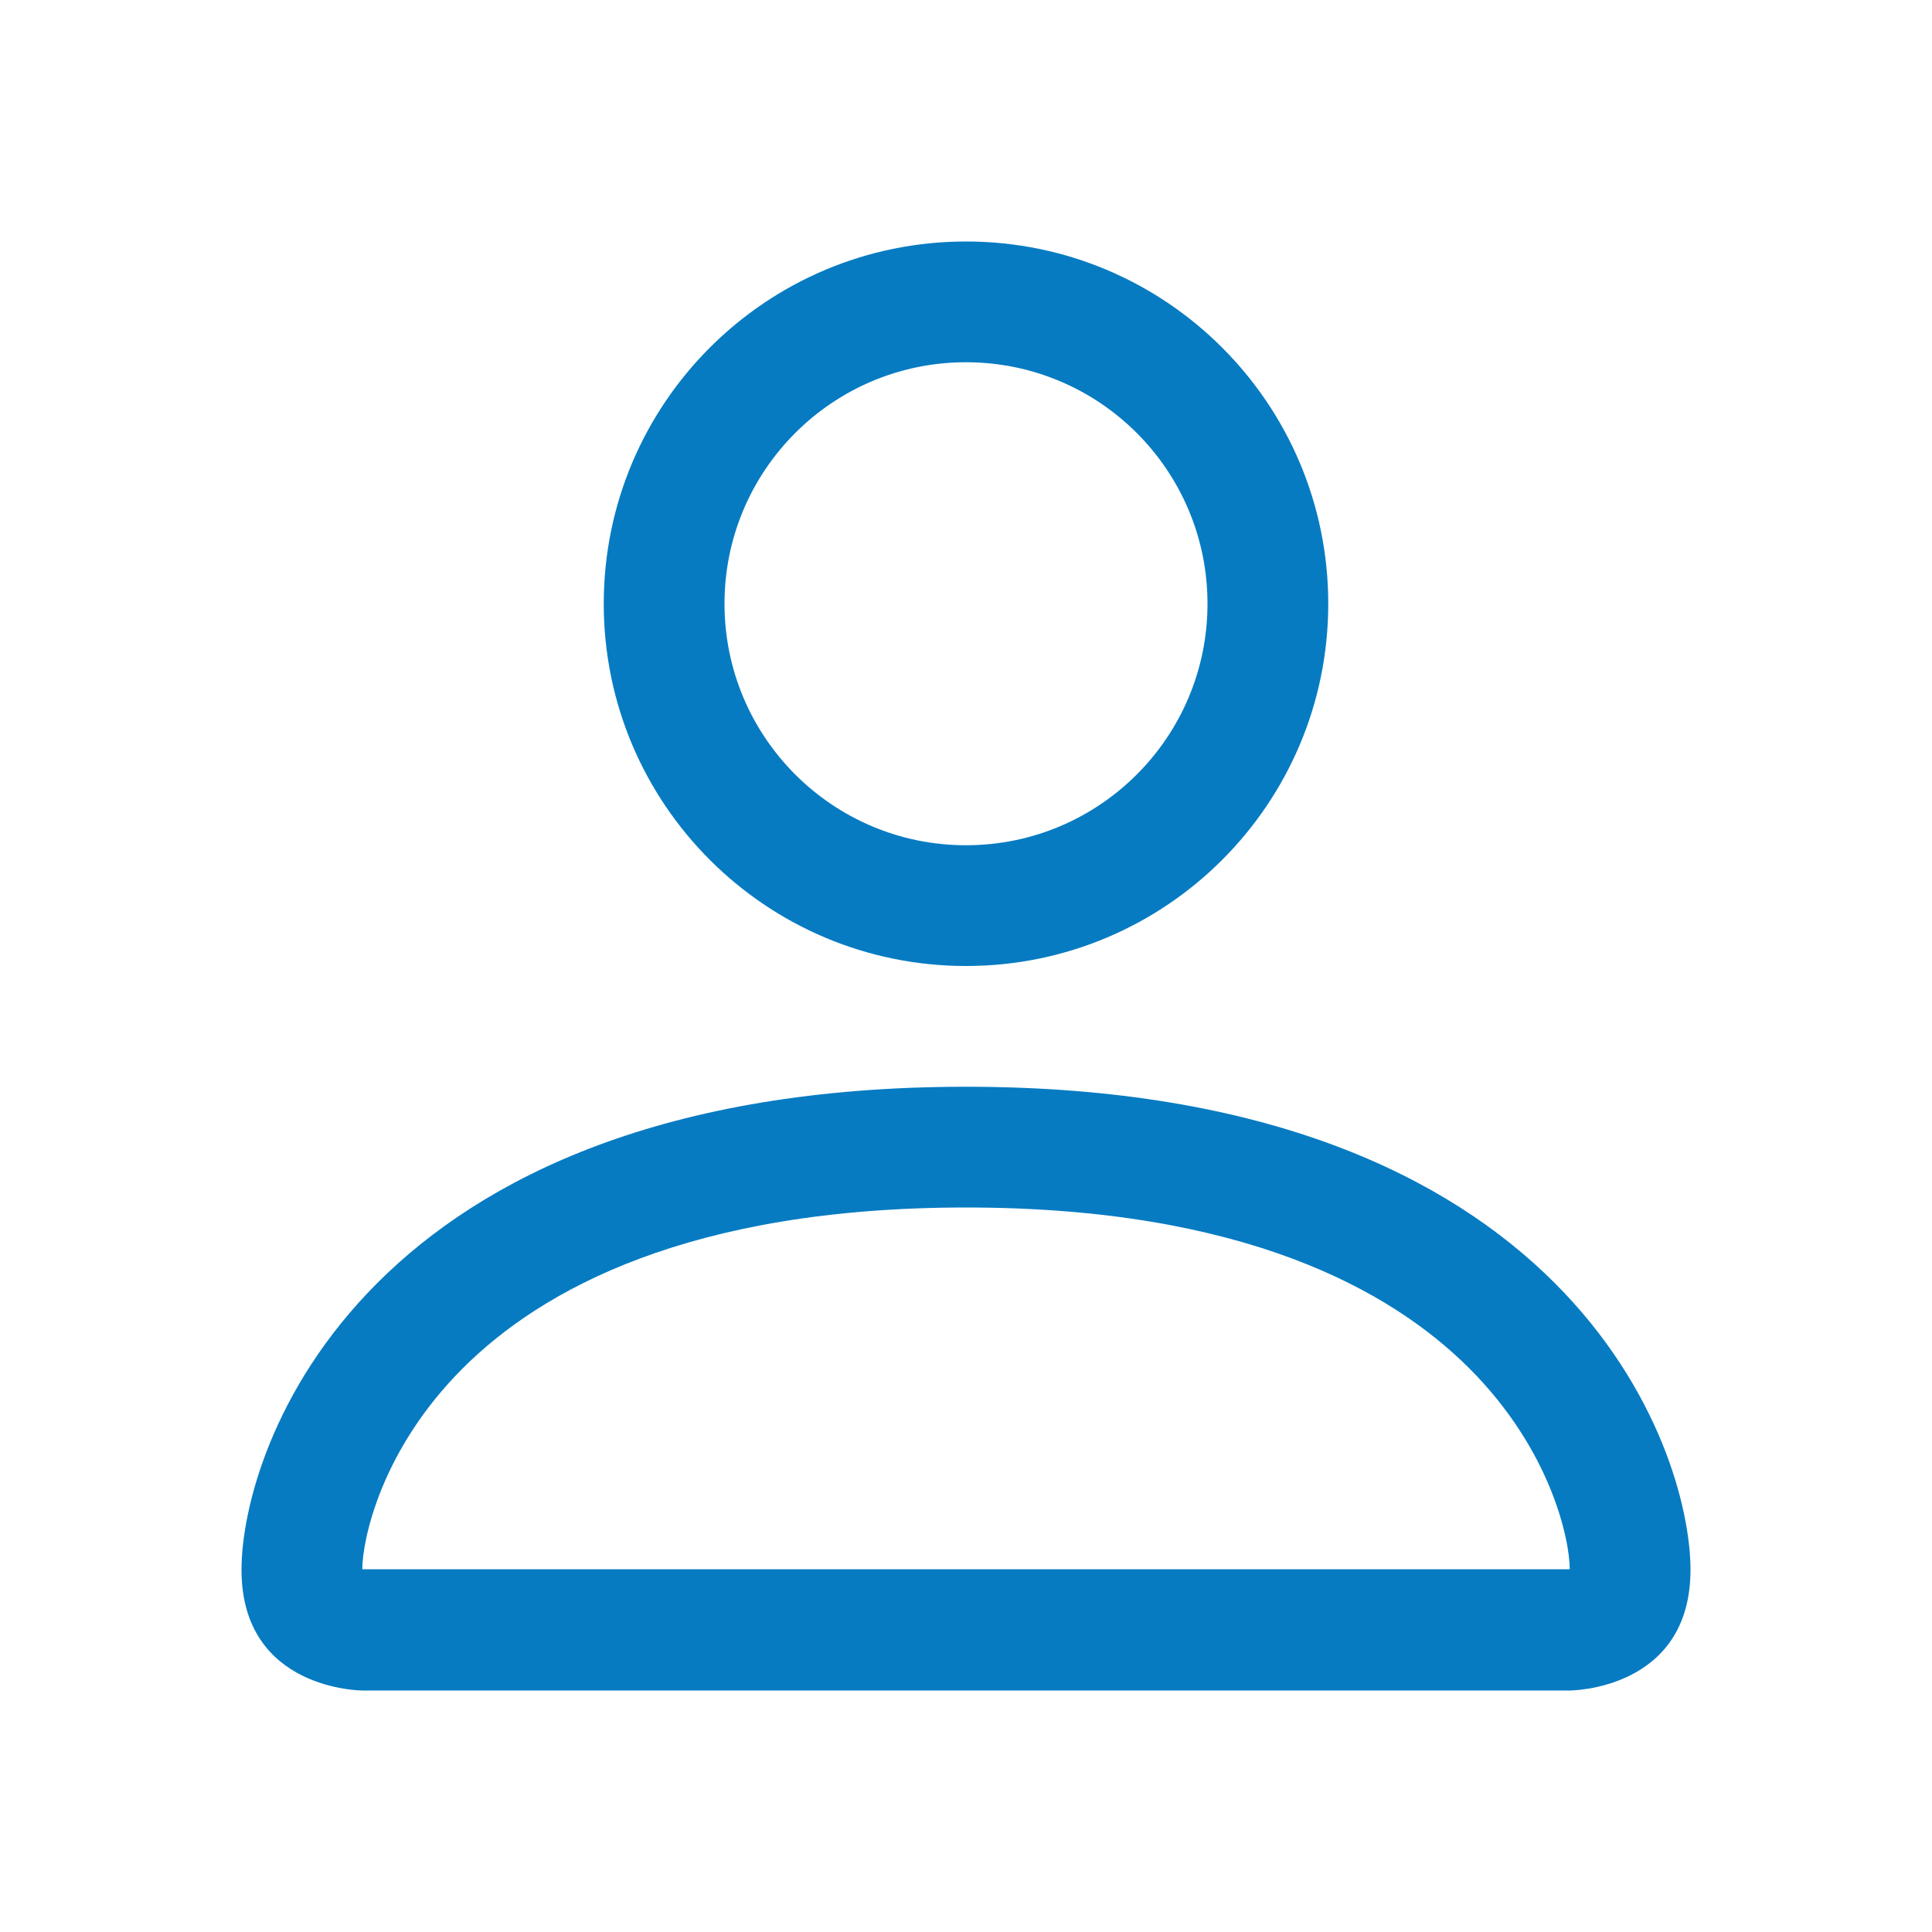
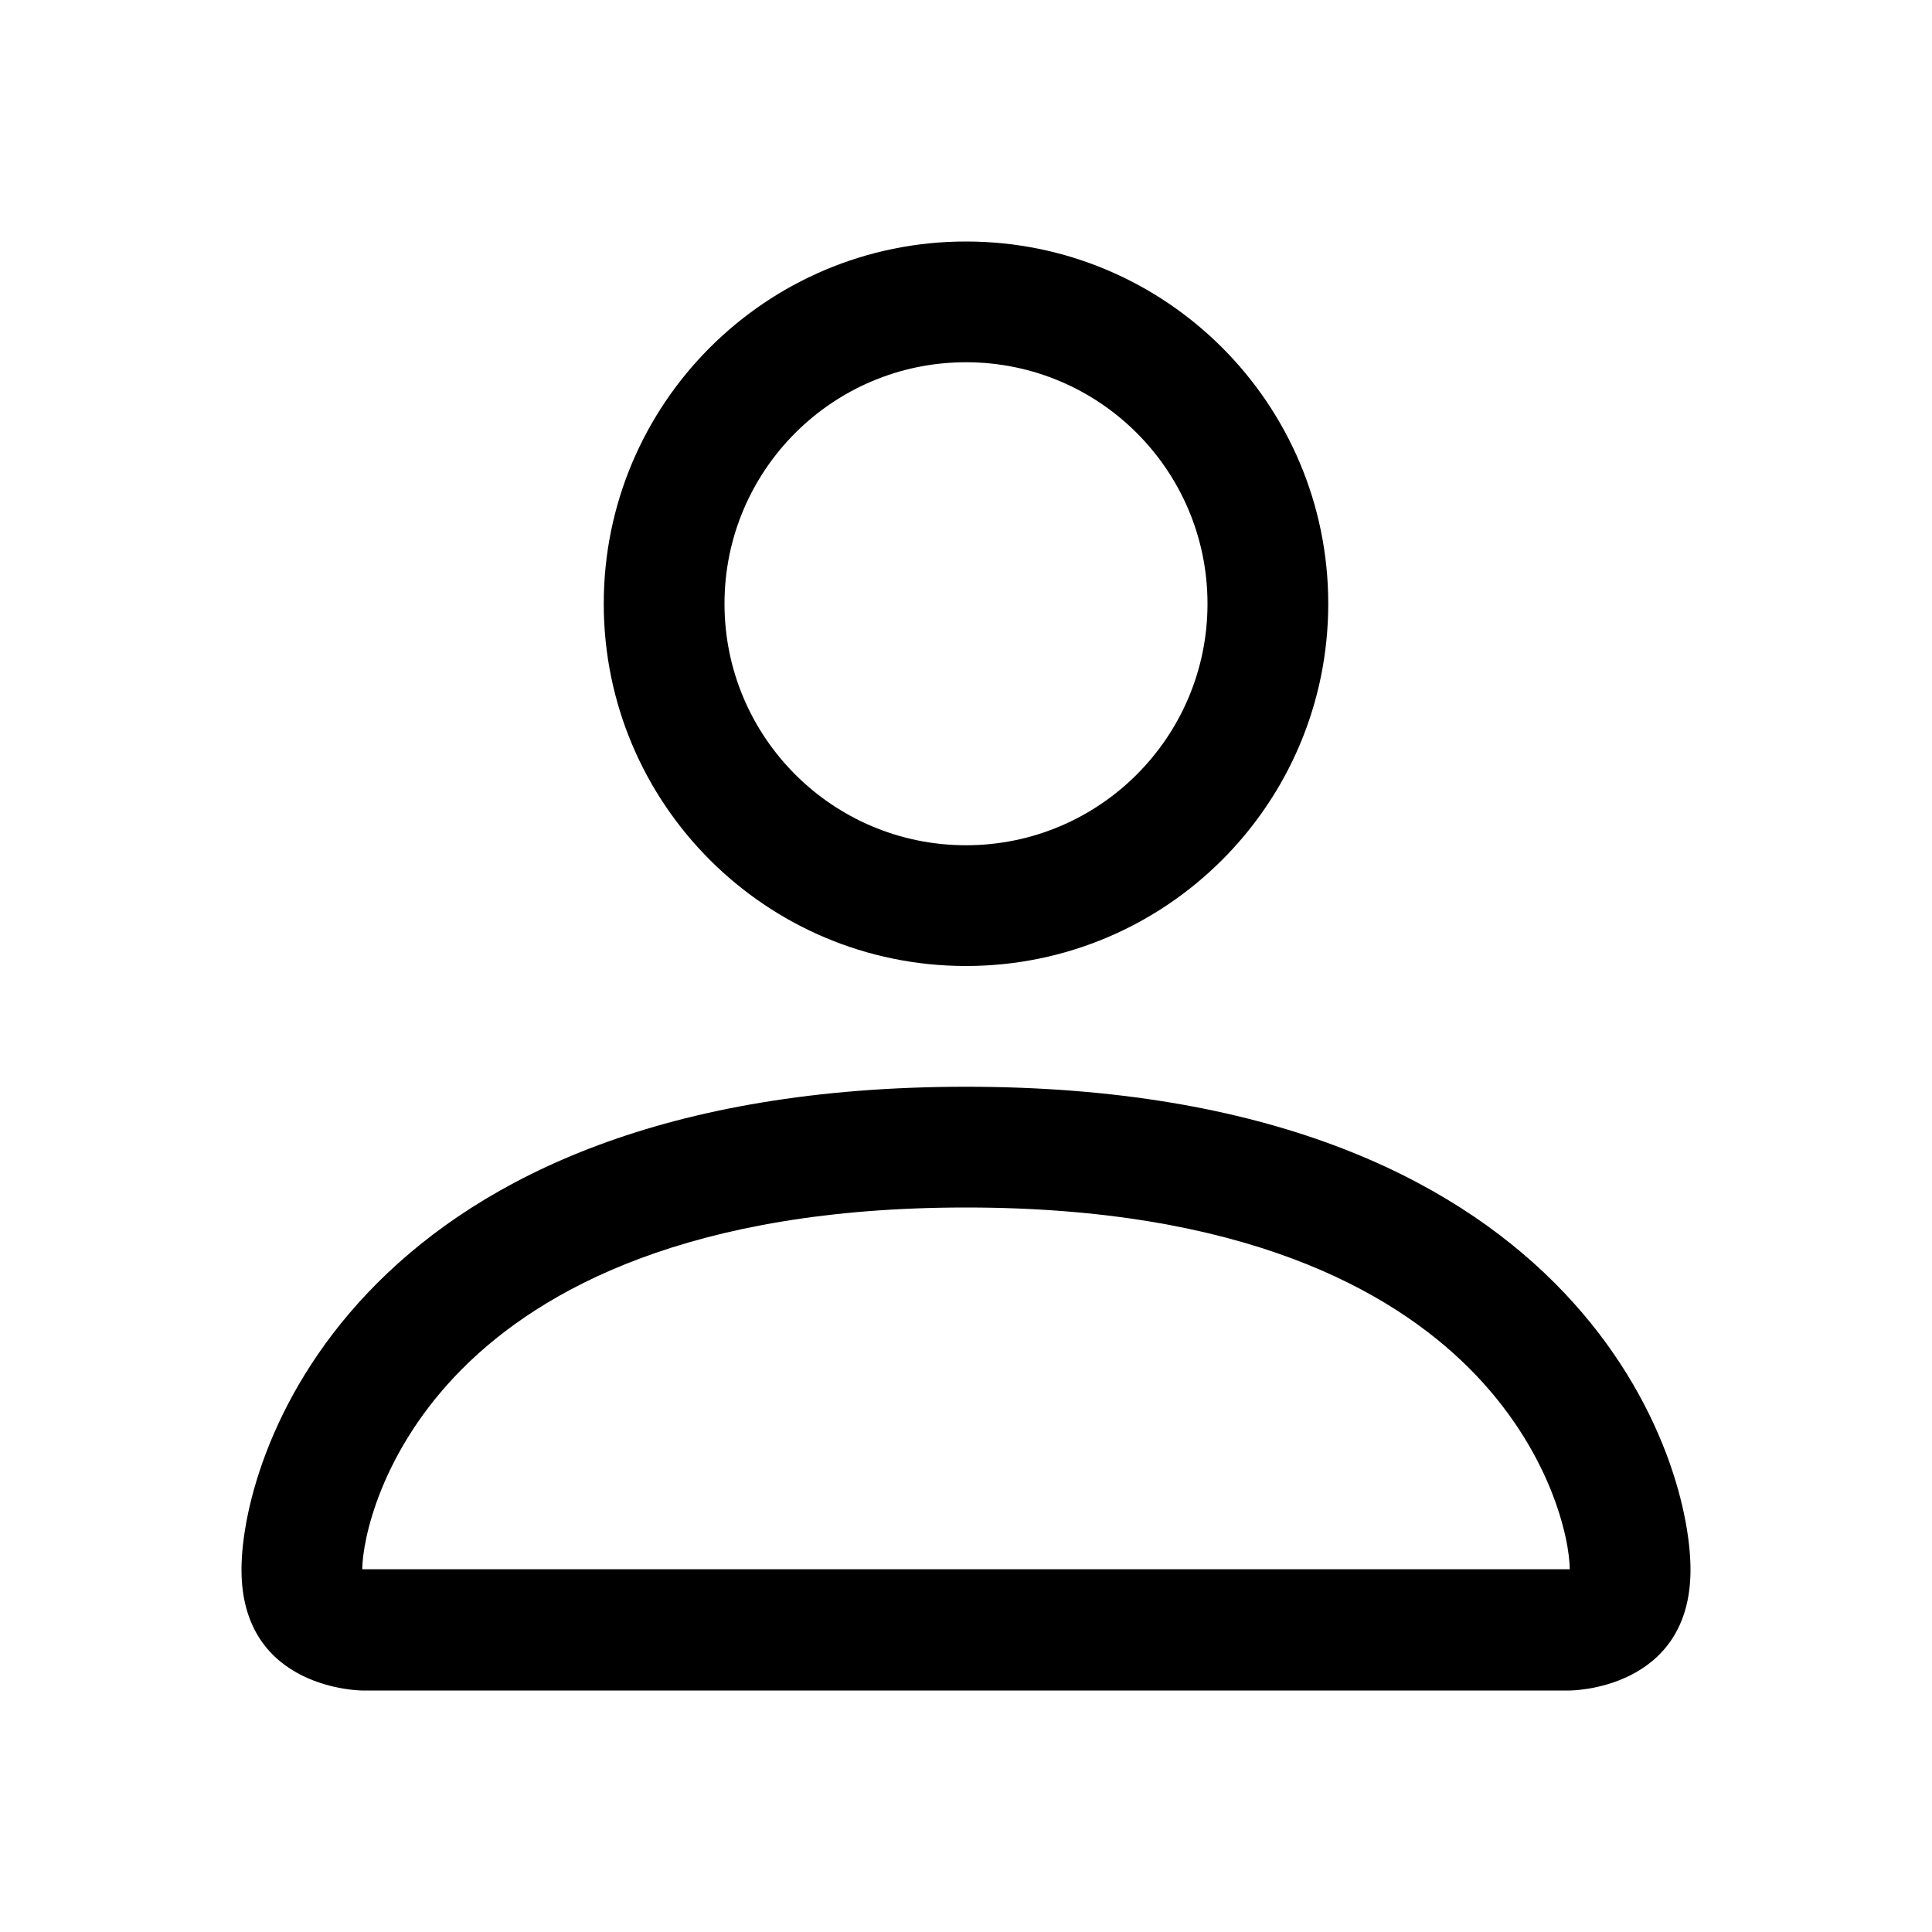
- <svg xmlns="http://www.w3.org/2000/svg" width="16" height="16" fill="#067bc2" class="bi bi-person" viewBox="0 0 16 16">
+ <svg xmlns="http://www.w3.org/2000/svg" width="16" height="16" fill="currentColor" class="bi bi-person" viewBox="0 0 16 16">
  <path d="M8 8a3 3 0 1 0 0-6 3 3 0 0 0 0 6m2-3a2 2 0 1 1-4 0 2 2 0 0 1 4 0m4 8c0 1-1 1-1 1H3s-1 0-1-1 1-4 6-4 6 3 6 4m-1-.004c-.001-.246-.154-.986-.832-1.664C11.516 10.68 10.289 10 8 10s-3.516.68-4.168 1.332c-.678.678-.83 1.418-.832 1.664z" />
</svg>
